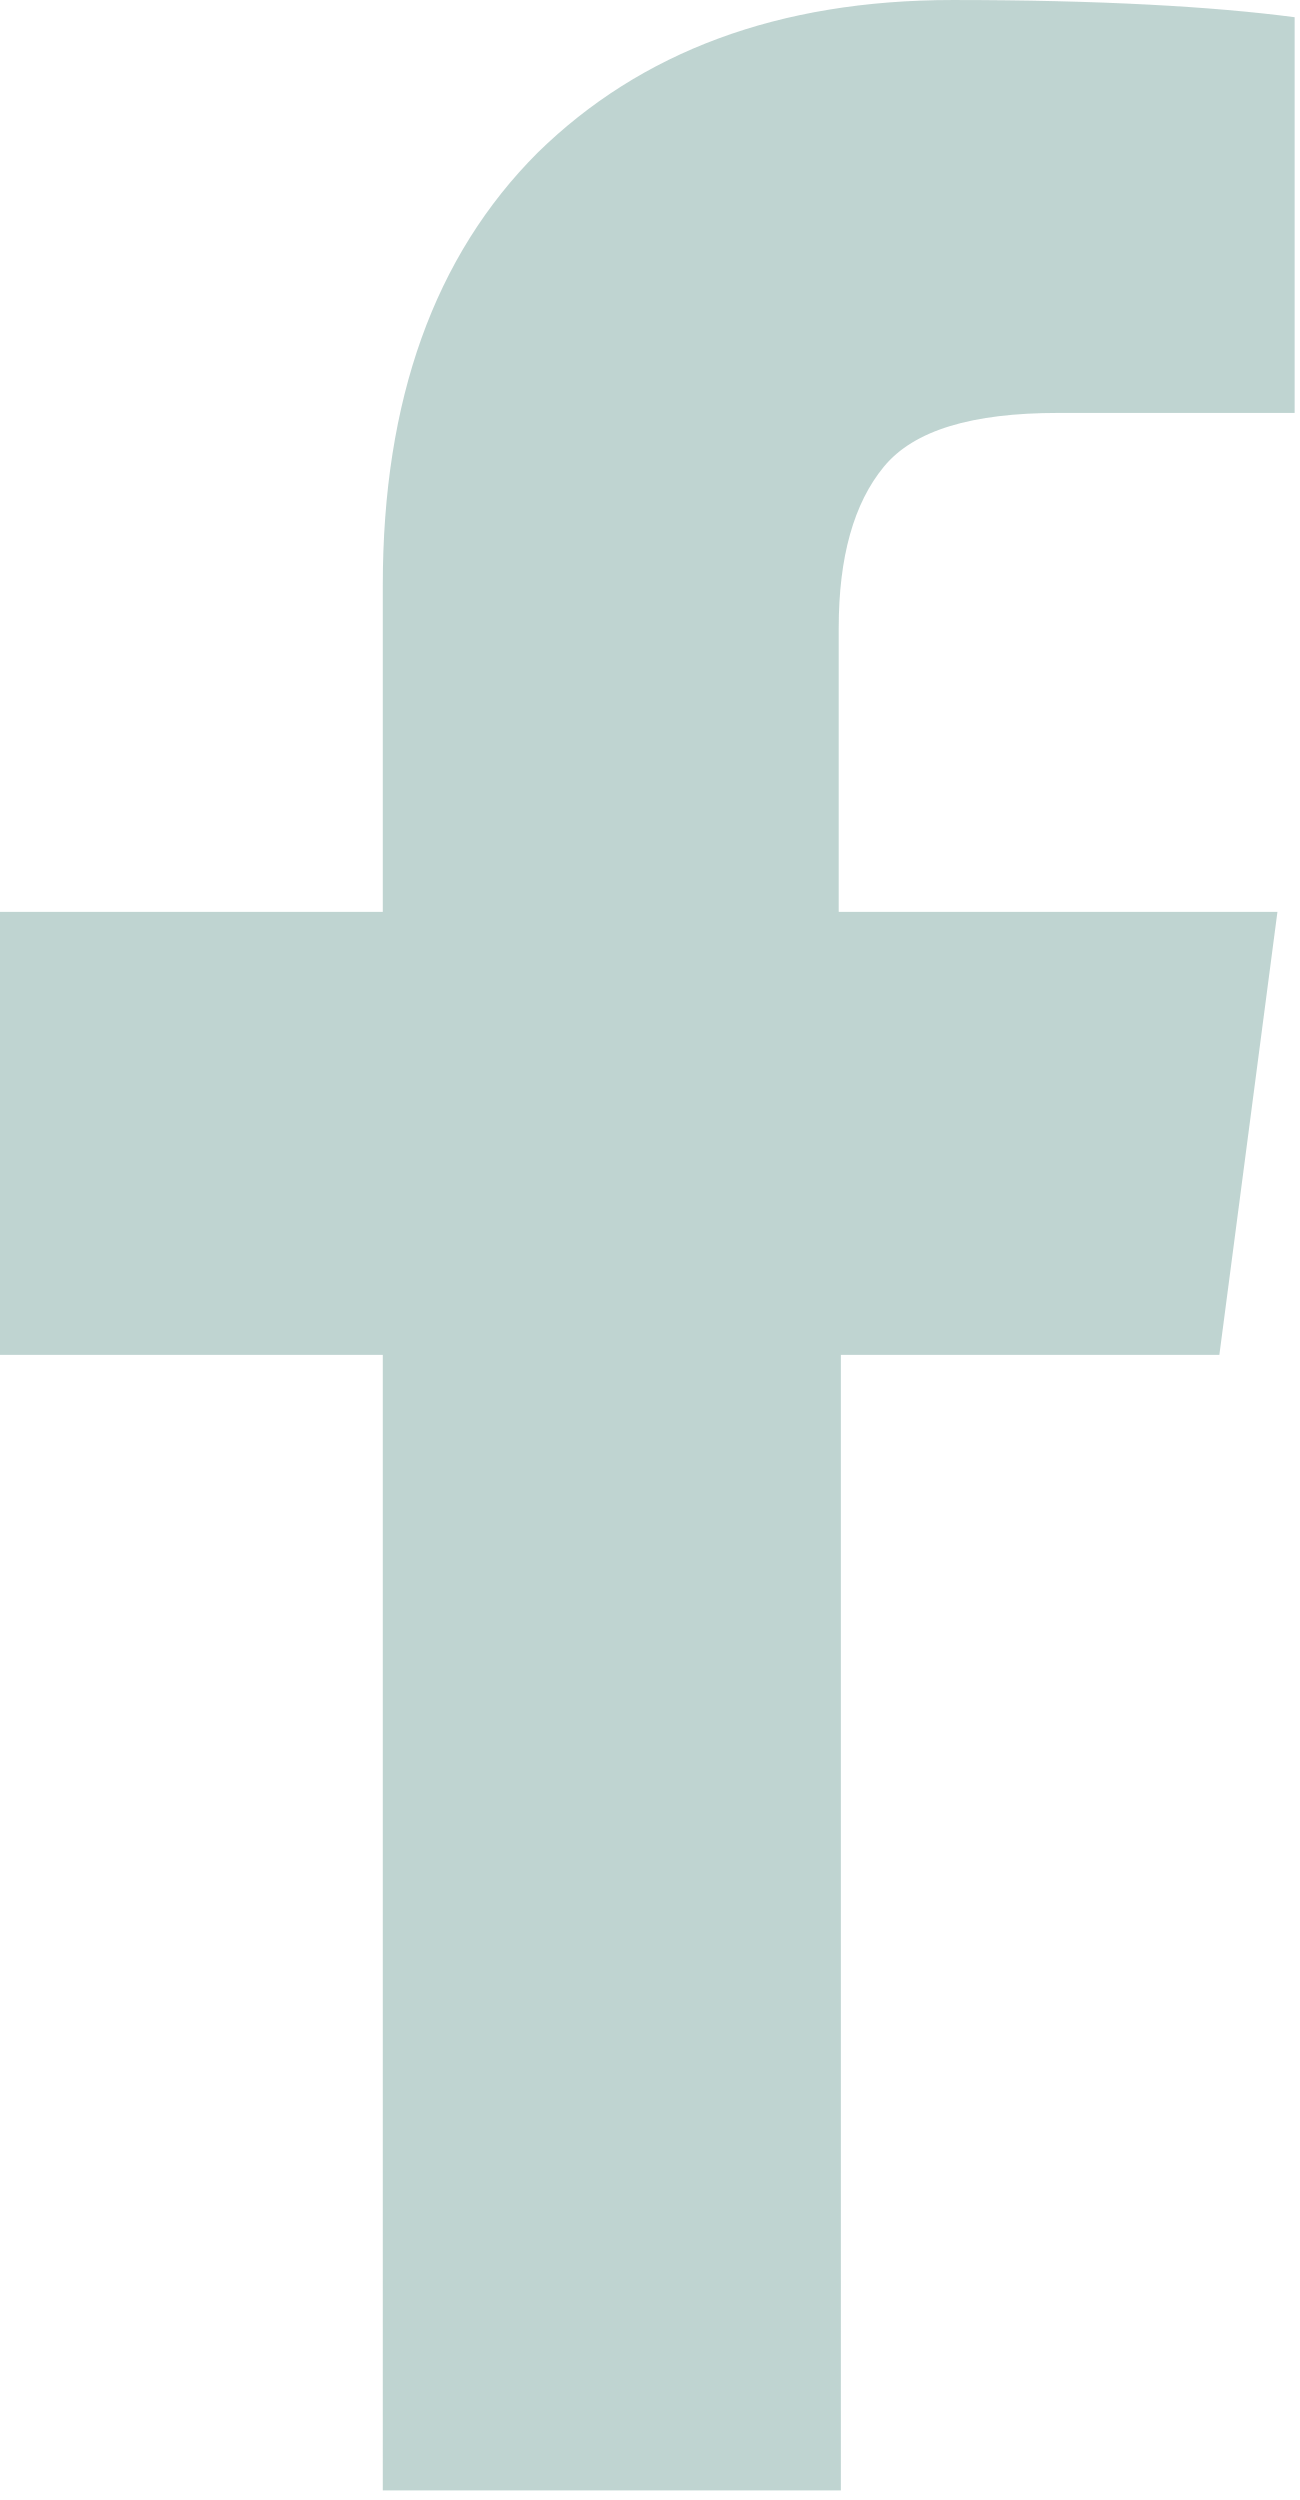
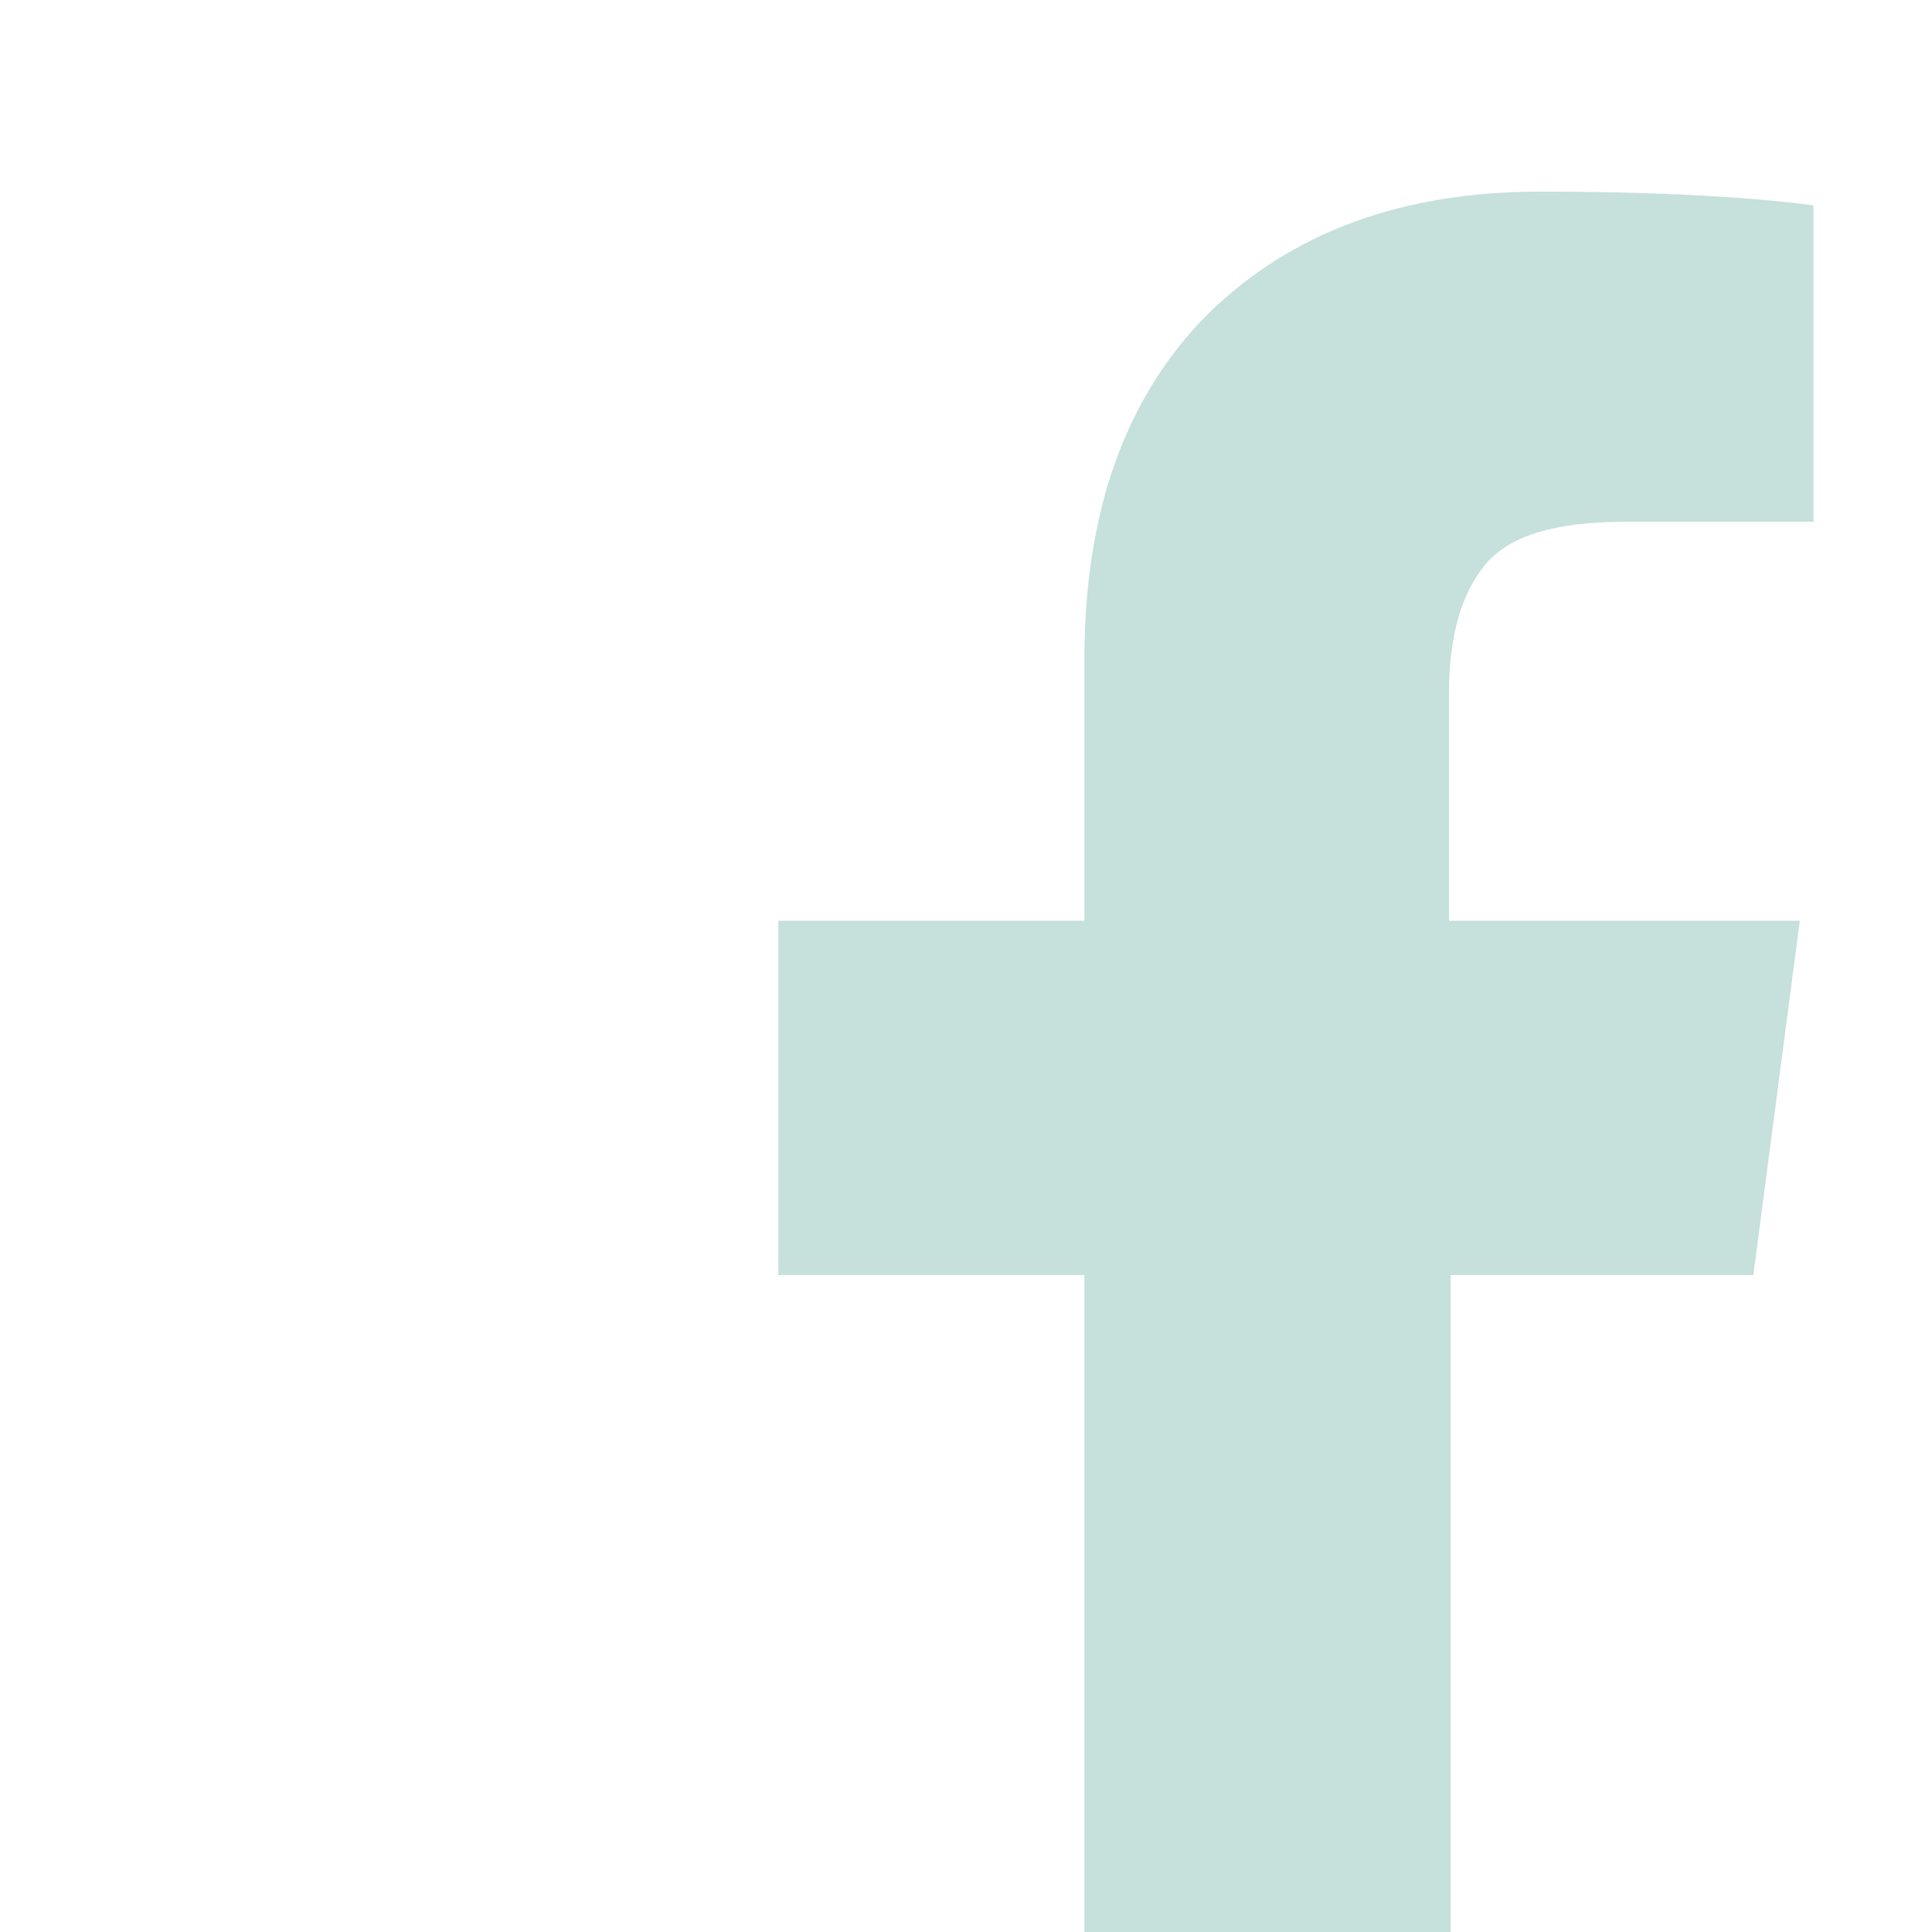
- <svg xmlns="http://www.w3.org/2000/svg" width="100%" height="100%" viewBox="0 0 78 150" version="1.1" xml:space="preserve" style="fill-rule:evenodd;clip-rule:evenodd;stroke-linejoin:round;stroke-miterlimit:1.414;">
-   <g transform="matrix(1,0,0,1,-0.0001,0.001)">
-     <path d="M57.162,0C65.936,0 72.775,0.387 77.678,1.032L77.678,24.775L63.485,24.775C58.323,24.775 54.839,25.807 53.033,28C51.226,30.194 50.323,33.42 50.323,37.678L50.323,54.71L76.646,54.71L73.162,81.291L50.452,81.291L50.452,149.421L22.968,149.421L22.968,81.291L0,81.291L0,54.71L22.968,54.71L22.968,35.097C22.968,24 26.065,15.355 32.258,9.161C38.452,3.097 46.71,0 57.162,0" style="fill:rgb(102,152,145);fill-opacity:0.42;fill-rule:nonzero;" />
+ <svg xmlns="http://www.w3.org/2000/svg" width="100%" height="100%" viewBox="0 0 180 180" version="1.1" xml:space="preserve" style="fill-rule:evenodd;clip-rule:evenodd;stroke-linejoin:round;stroke-miterlimit:1.414;">
+   <g transform="matrix(1.24171,0,0,1.24171,72.5104,17.8526)">
+     <g id="facebook">
+       <path d="M57.162,0C65.936,0 72.775,0.387 77.678,1.032L77.678,24.775L63.485,24.775C58.323,24.775 54.839,25.807 53.033,28C51.226,30.194 50.323,33.42 50.323,37.678L50.323,54.71L76.646,54.71L73.162,81.291L50.452,81.291L50.452,149.421L22.968,149.421L22.968,81.291L0,81.291L0,54.71L22.968,54.71L22.968,35.097C22.968,24 26.065,15.355 32.258,9.161C38.452,3.097 46.71,0 57.162,0" style="fill:rgb(198,224,220);fill-rule:nonzero;" />
+     </g>
  </g>
</svg>
